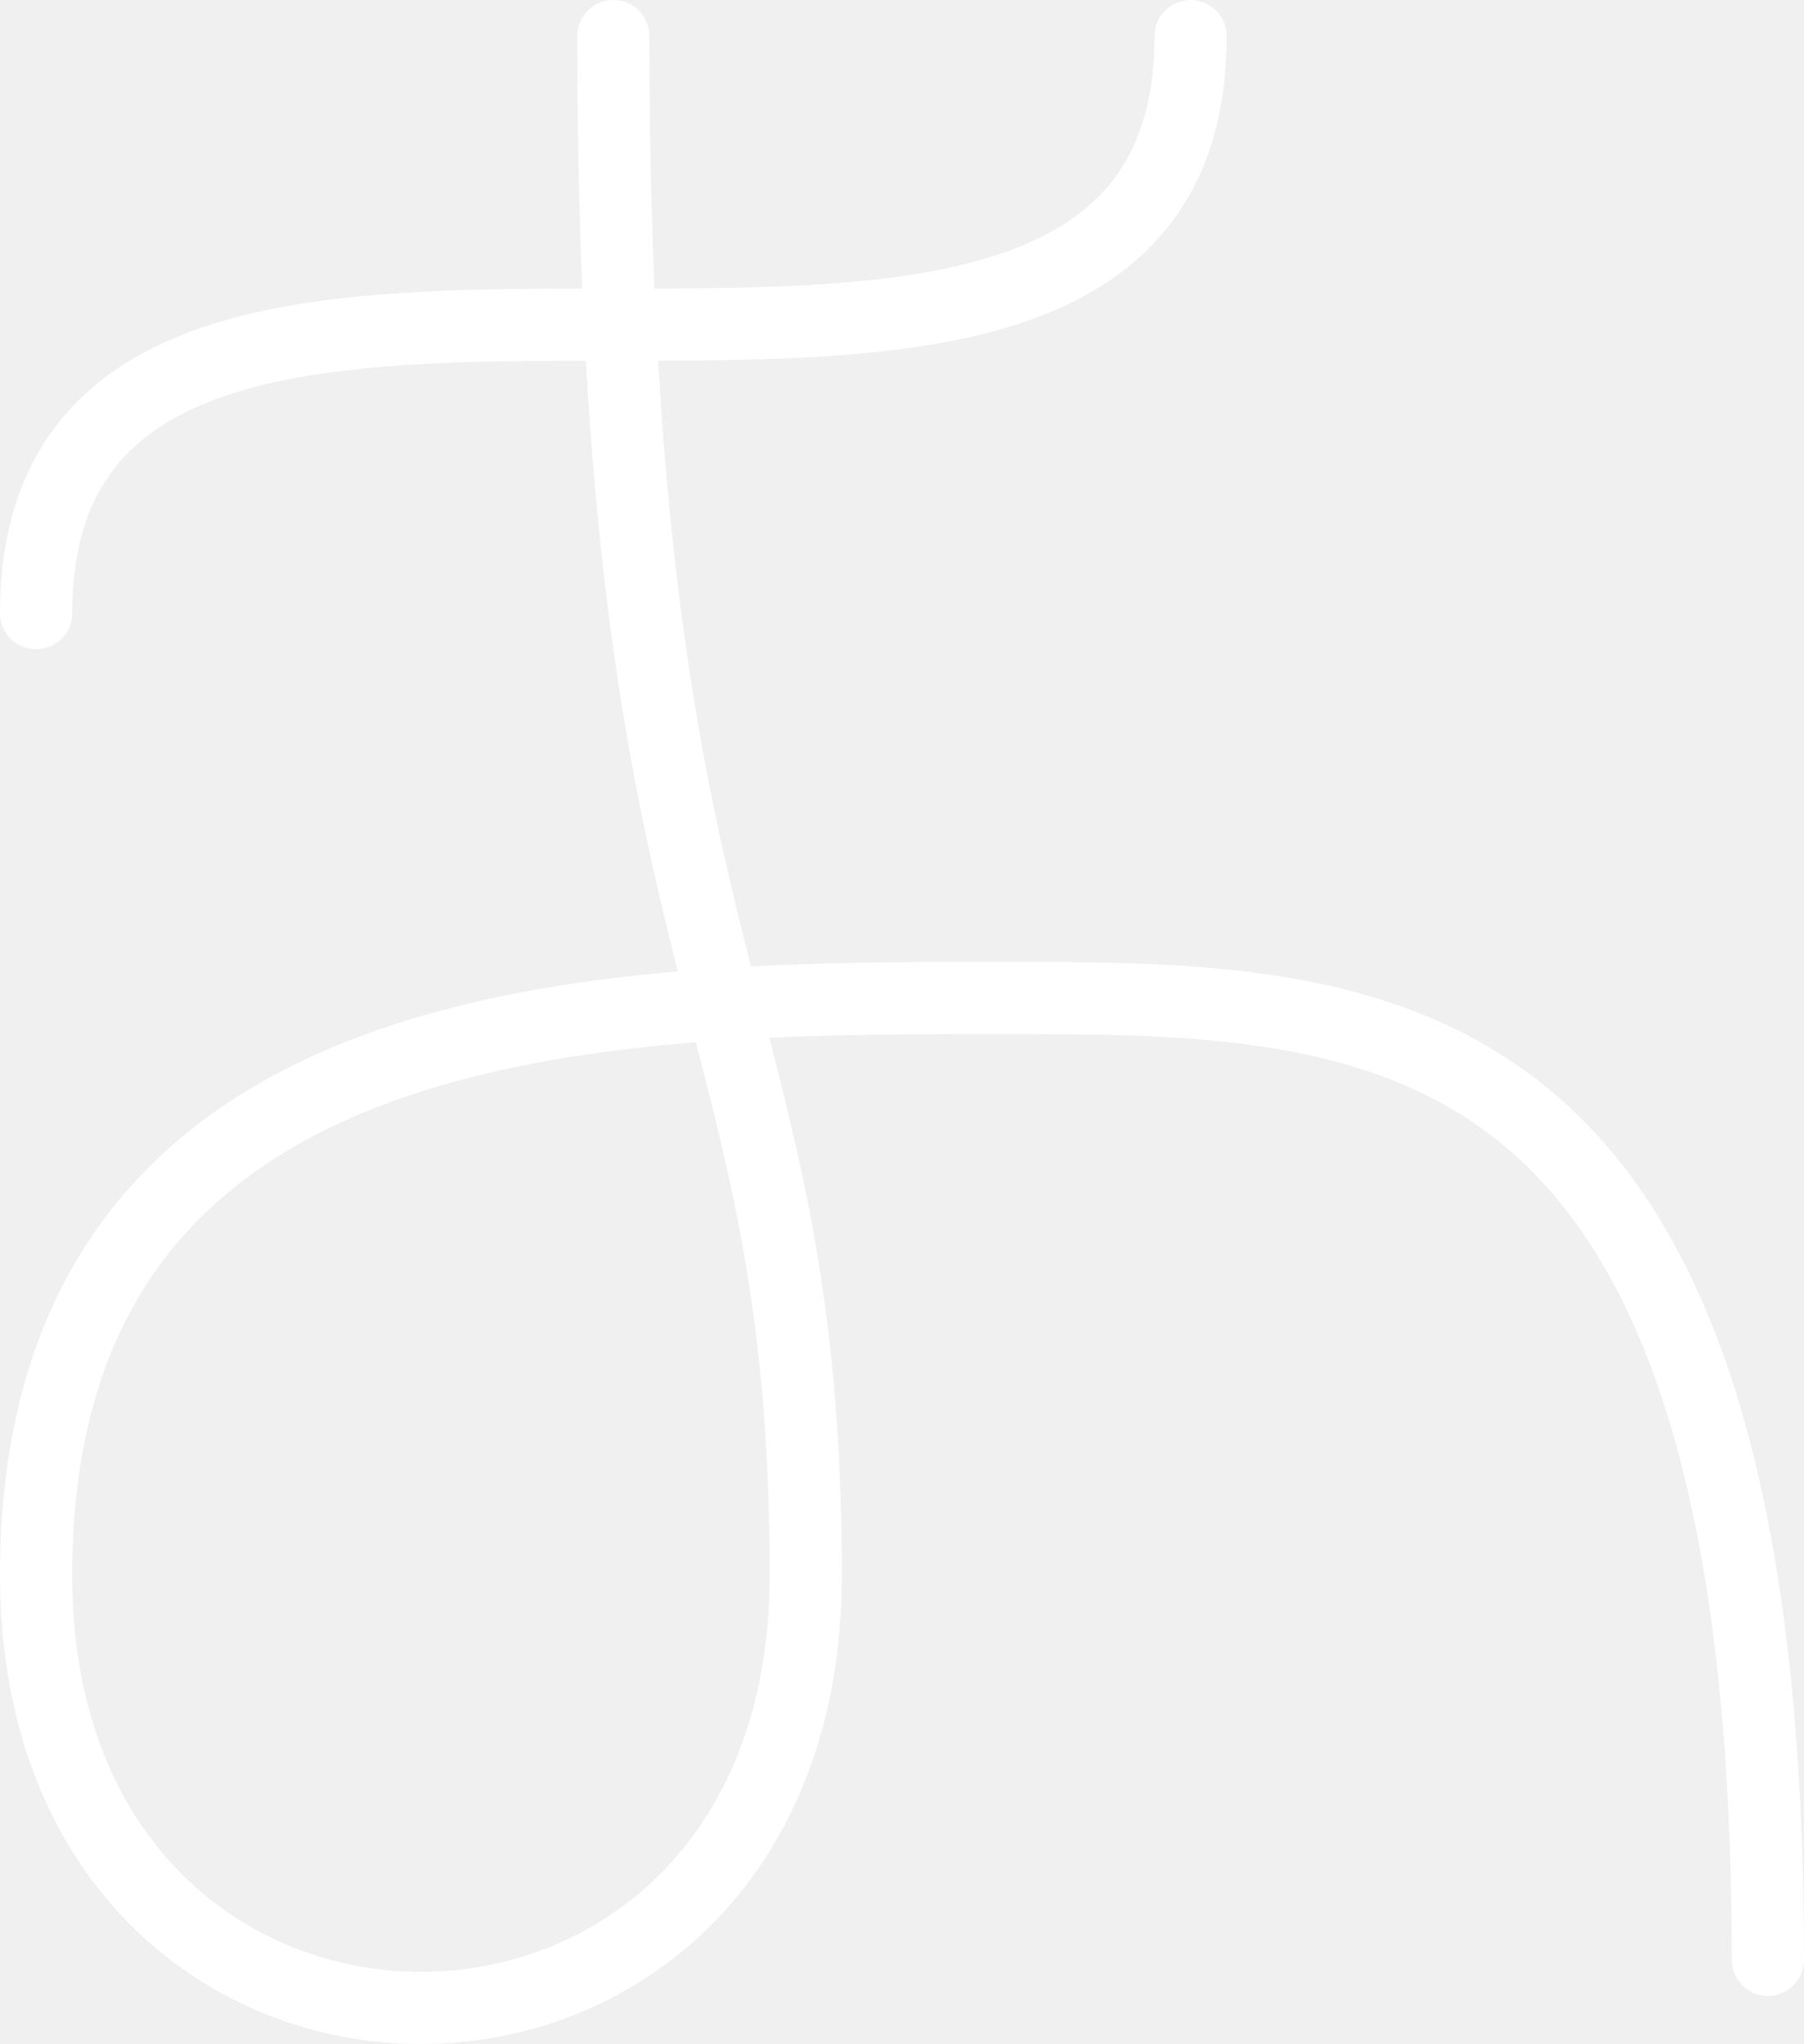
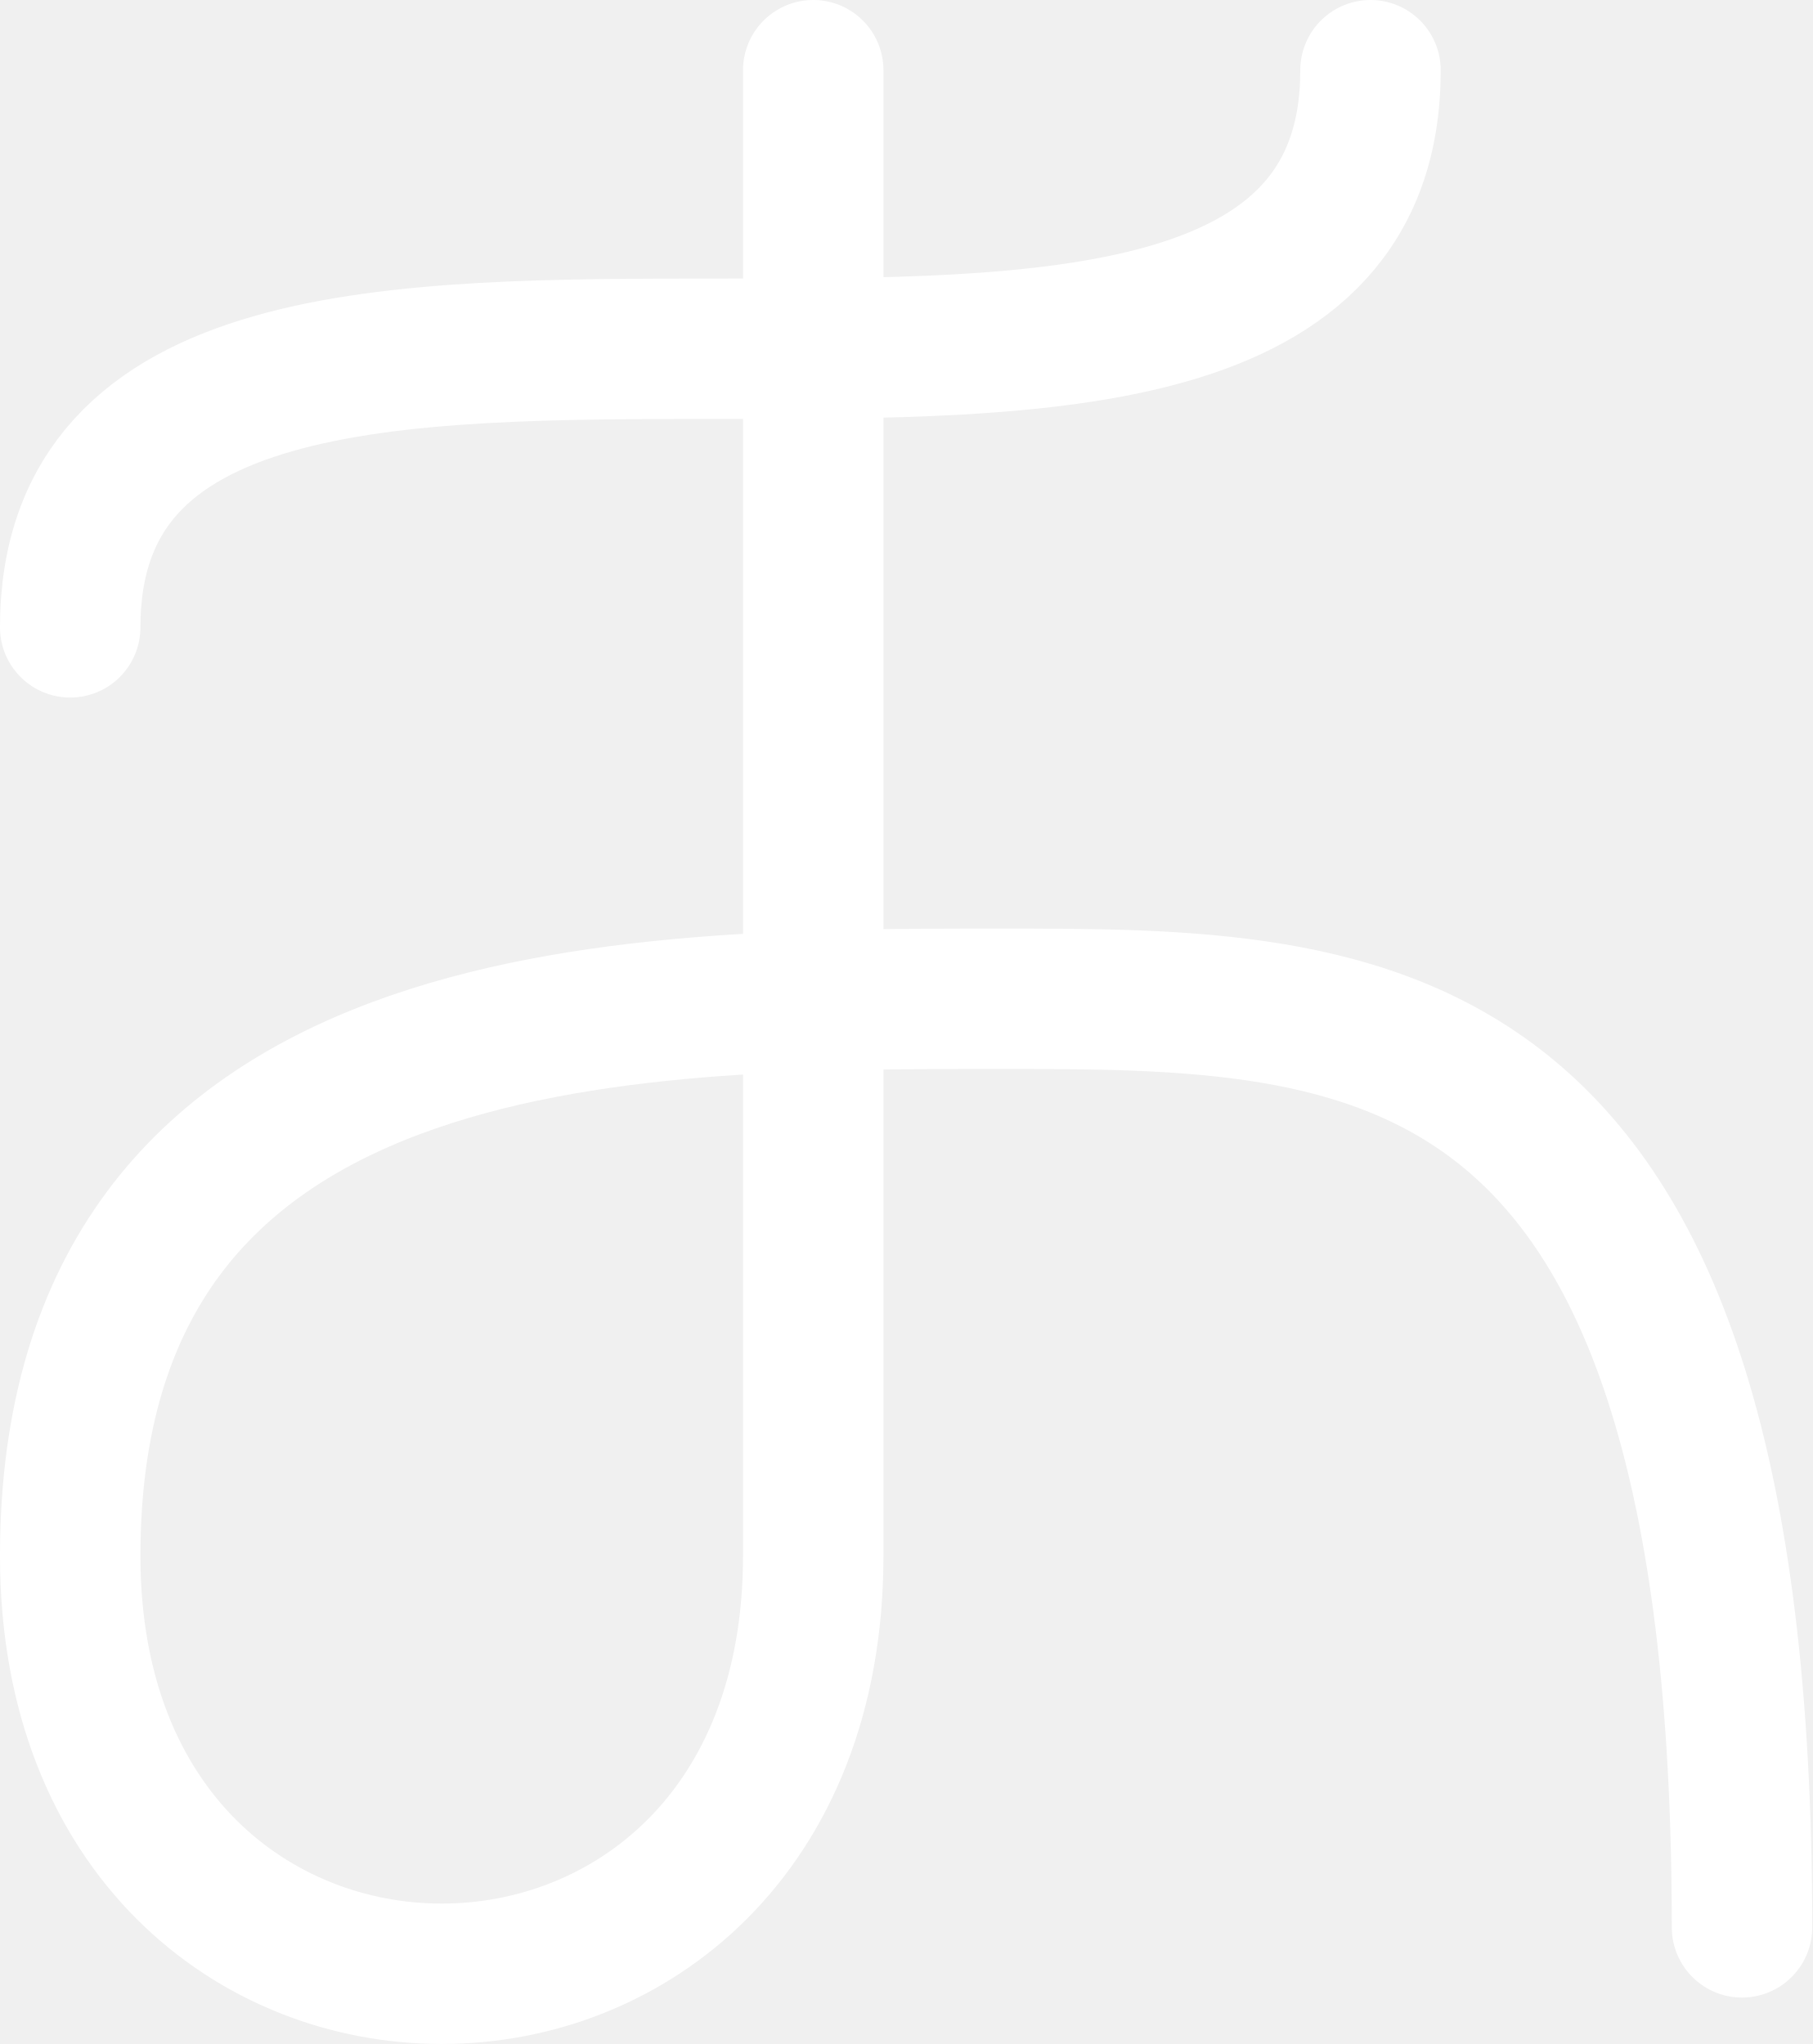
- <svg xmlns="http://www.w3.org/2000/svg" width="37.5" height="42.5" viewBox="0 0 37.5 42.5" version="1.1" id="svg1">
+ <svg xmlns="http://www.w3.org/2000/svg" width="39.024" height="44.024" viewBox="0 0 39.024 44.024" version="1.1" id="svg1">
  <defs id="defs1" />
-   <g id="layer28" style="display:inline" transform="translate(-3.249765,-3.249765)">
-     <path style="fill:none;fill-opacity:1;fill-rule:evenodd;stroke:#ffffff;stroke-width:1.5;stroke-linecap:round;stroke-linejoin:round;stroke-opacity:1" d="m 16,4 c 0,20 4,20 4,32 C 20,48 4,48 4,36 4,24 16,24 24,24 c 8,0 16,0 16,20" id="path11" />
-     <path style="display:inline;fill:none;fill-rule:evenodd;stroke:#ffffff;stroke-width:1.5;stroke-linecap:round;stroke-linejoin:round" d="M 4,16 C 4,4 28,16 28,4" id="path3-8" />
+   <g id="layer28" style="display:inline" transform="translate(-2.488189,-2.488189)">
+     <path style="display:inline;fill:none;fill-opacity:1;fill-rule:evenodd;stroke:#ffffff;stroke-width:3.024;stroke-linecap:round;stroke-linejoin:round;stroke-dasharray:none;stroke-opacity:1" d="m 20,4 c 0,20 0,20 0,32 C 20,48 4,48 4,36 4,24 16,24 24,24 c 8,0 16,0 16,20" id="path11" />
+     <path style="display:inline;fill:none;fill-rule:evenodd;stroke:#ffffff;stroke-width:3.024;stroke-linecap:round;stroke-linejoin:round;stroke-dasharray:none" d="M 4,16 C 4,4 32,16 32,4" id="path3-8" />
  </g>
</svg>
